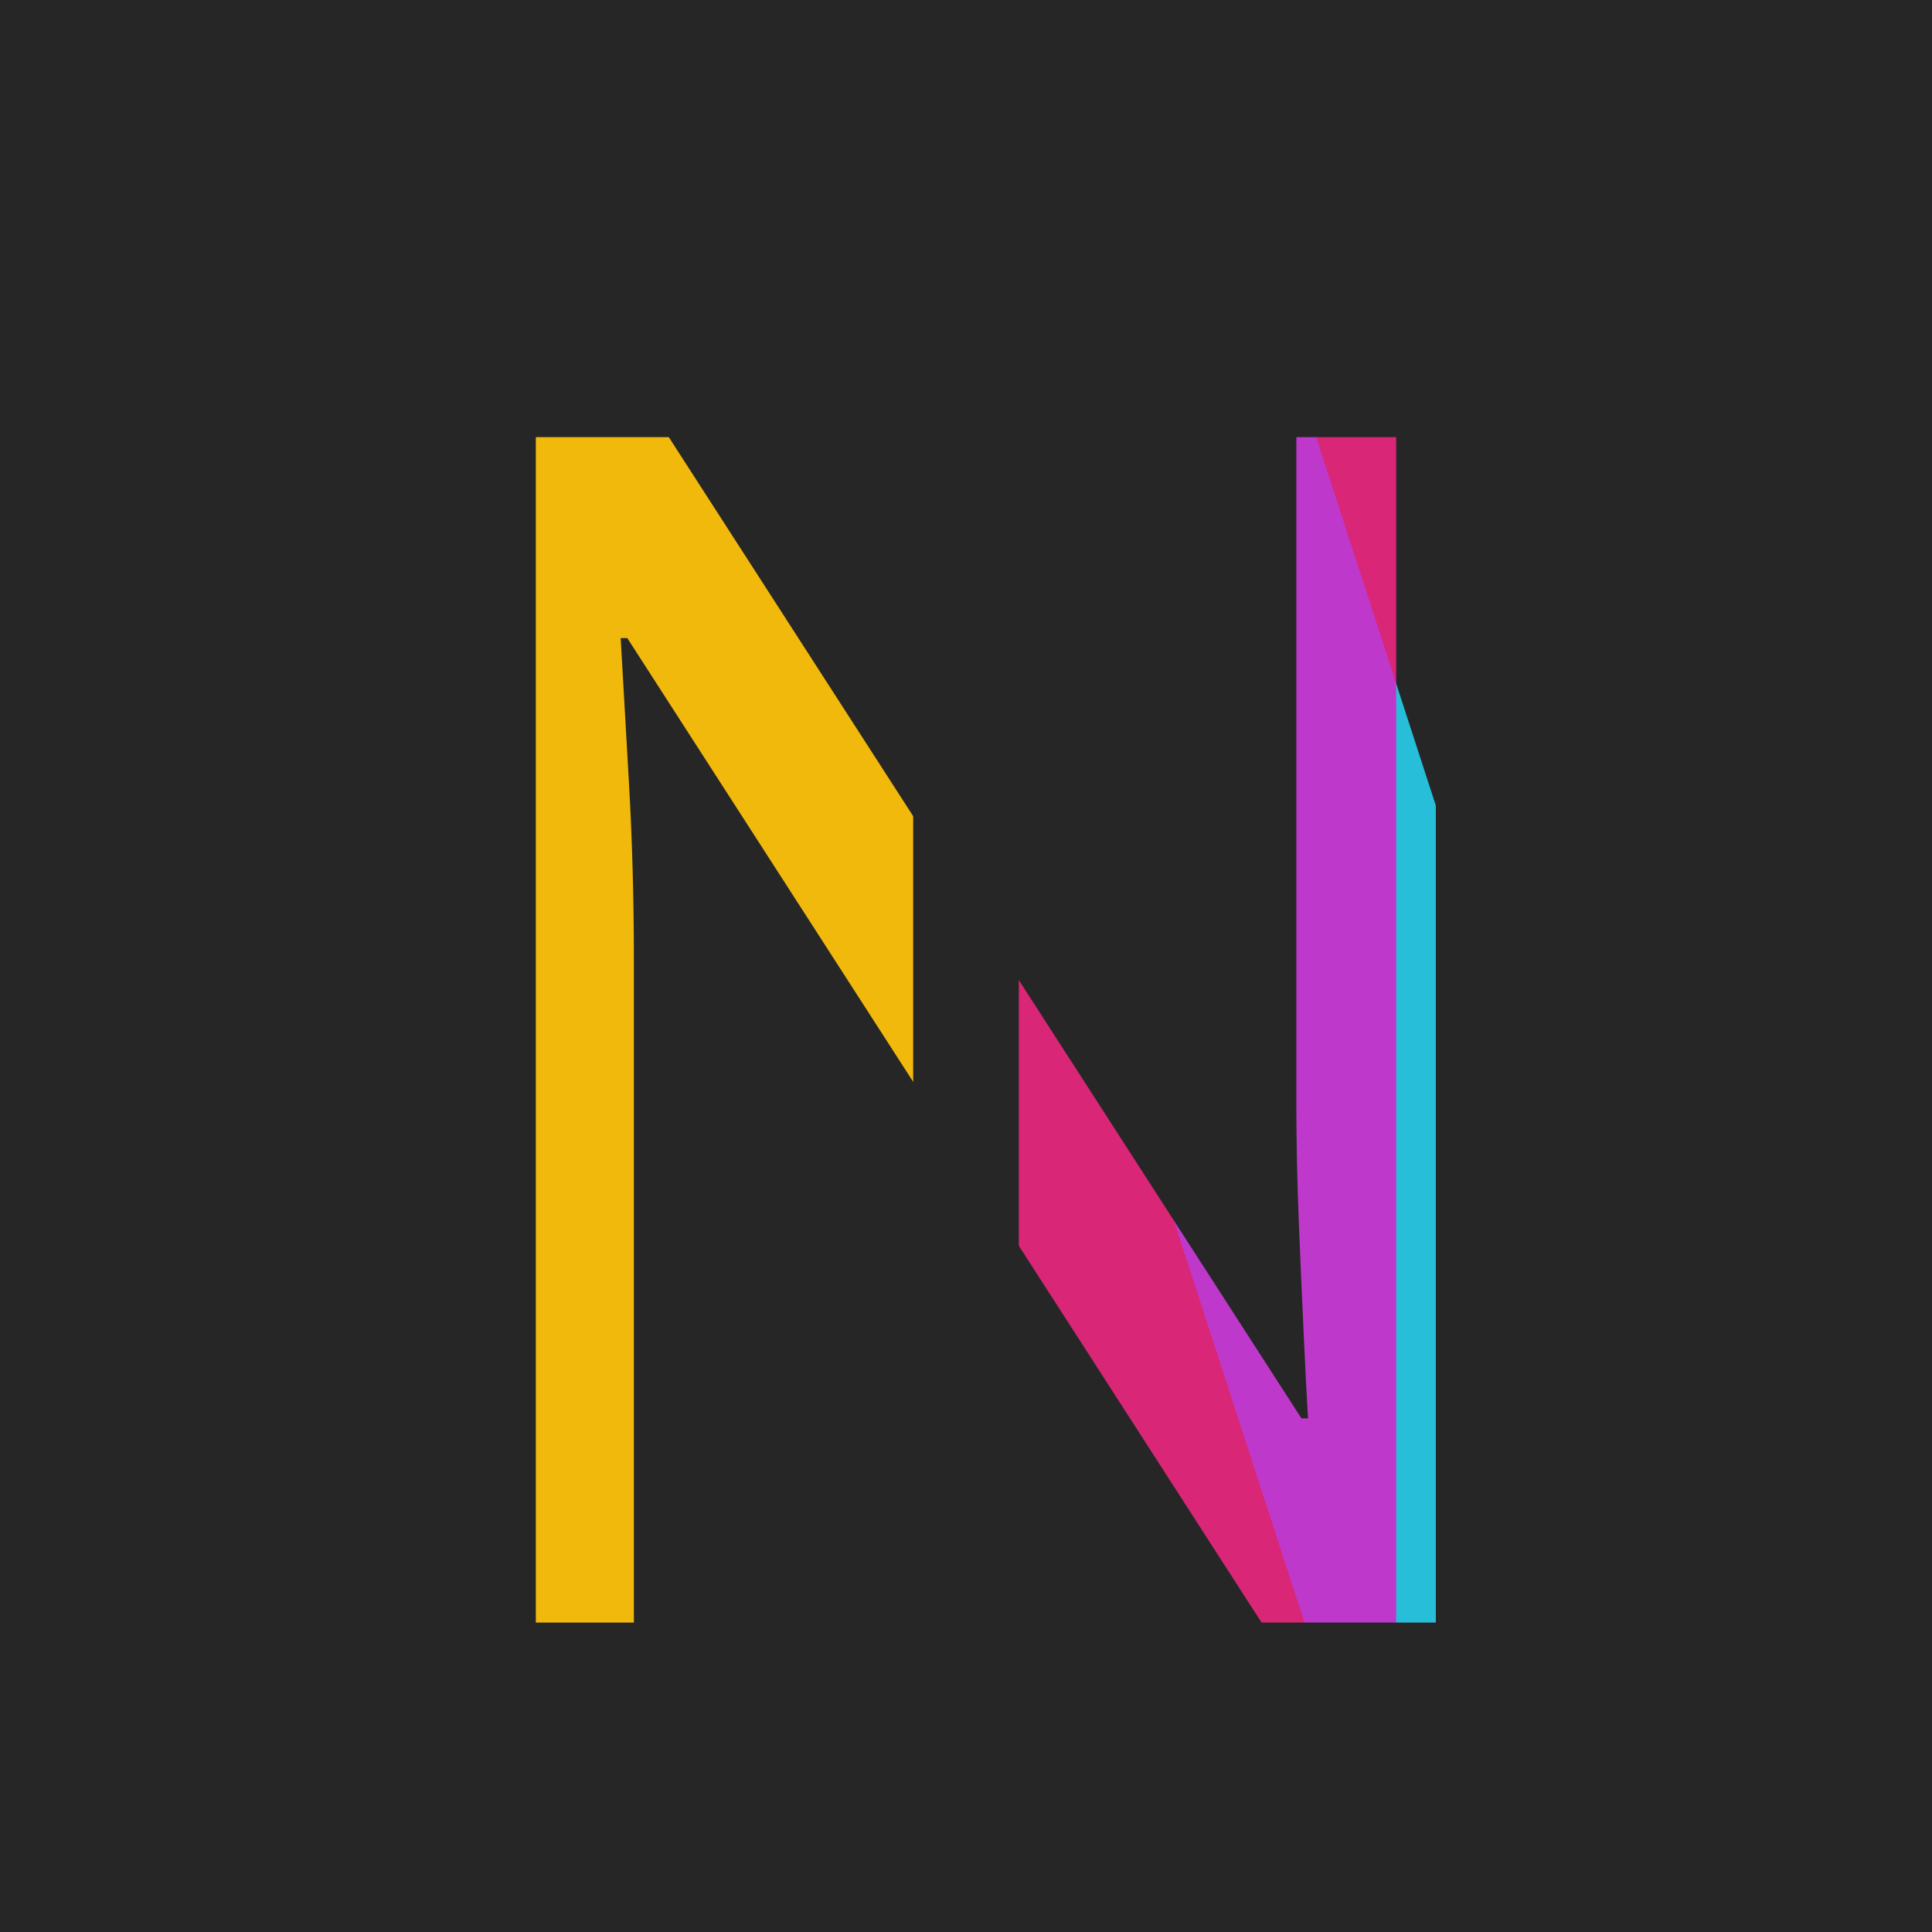
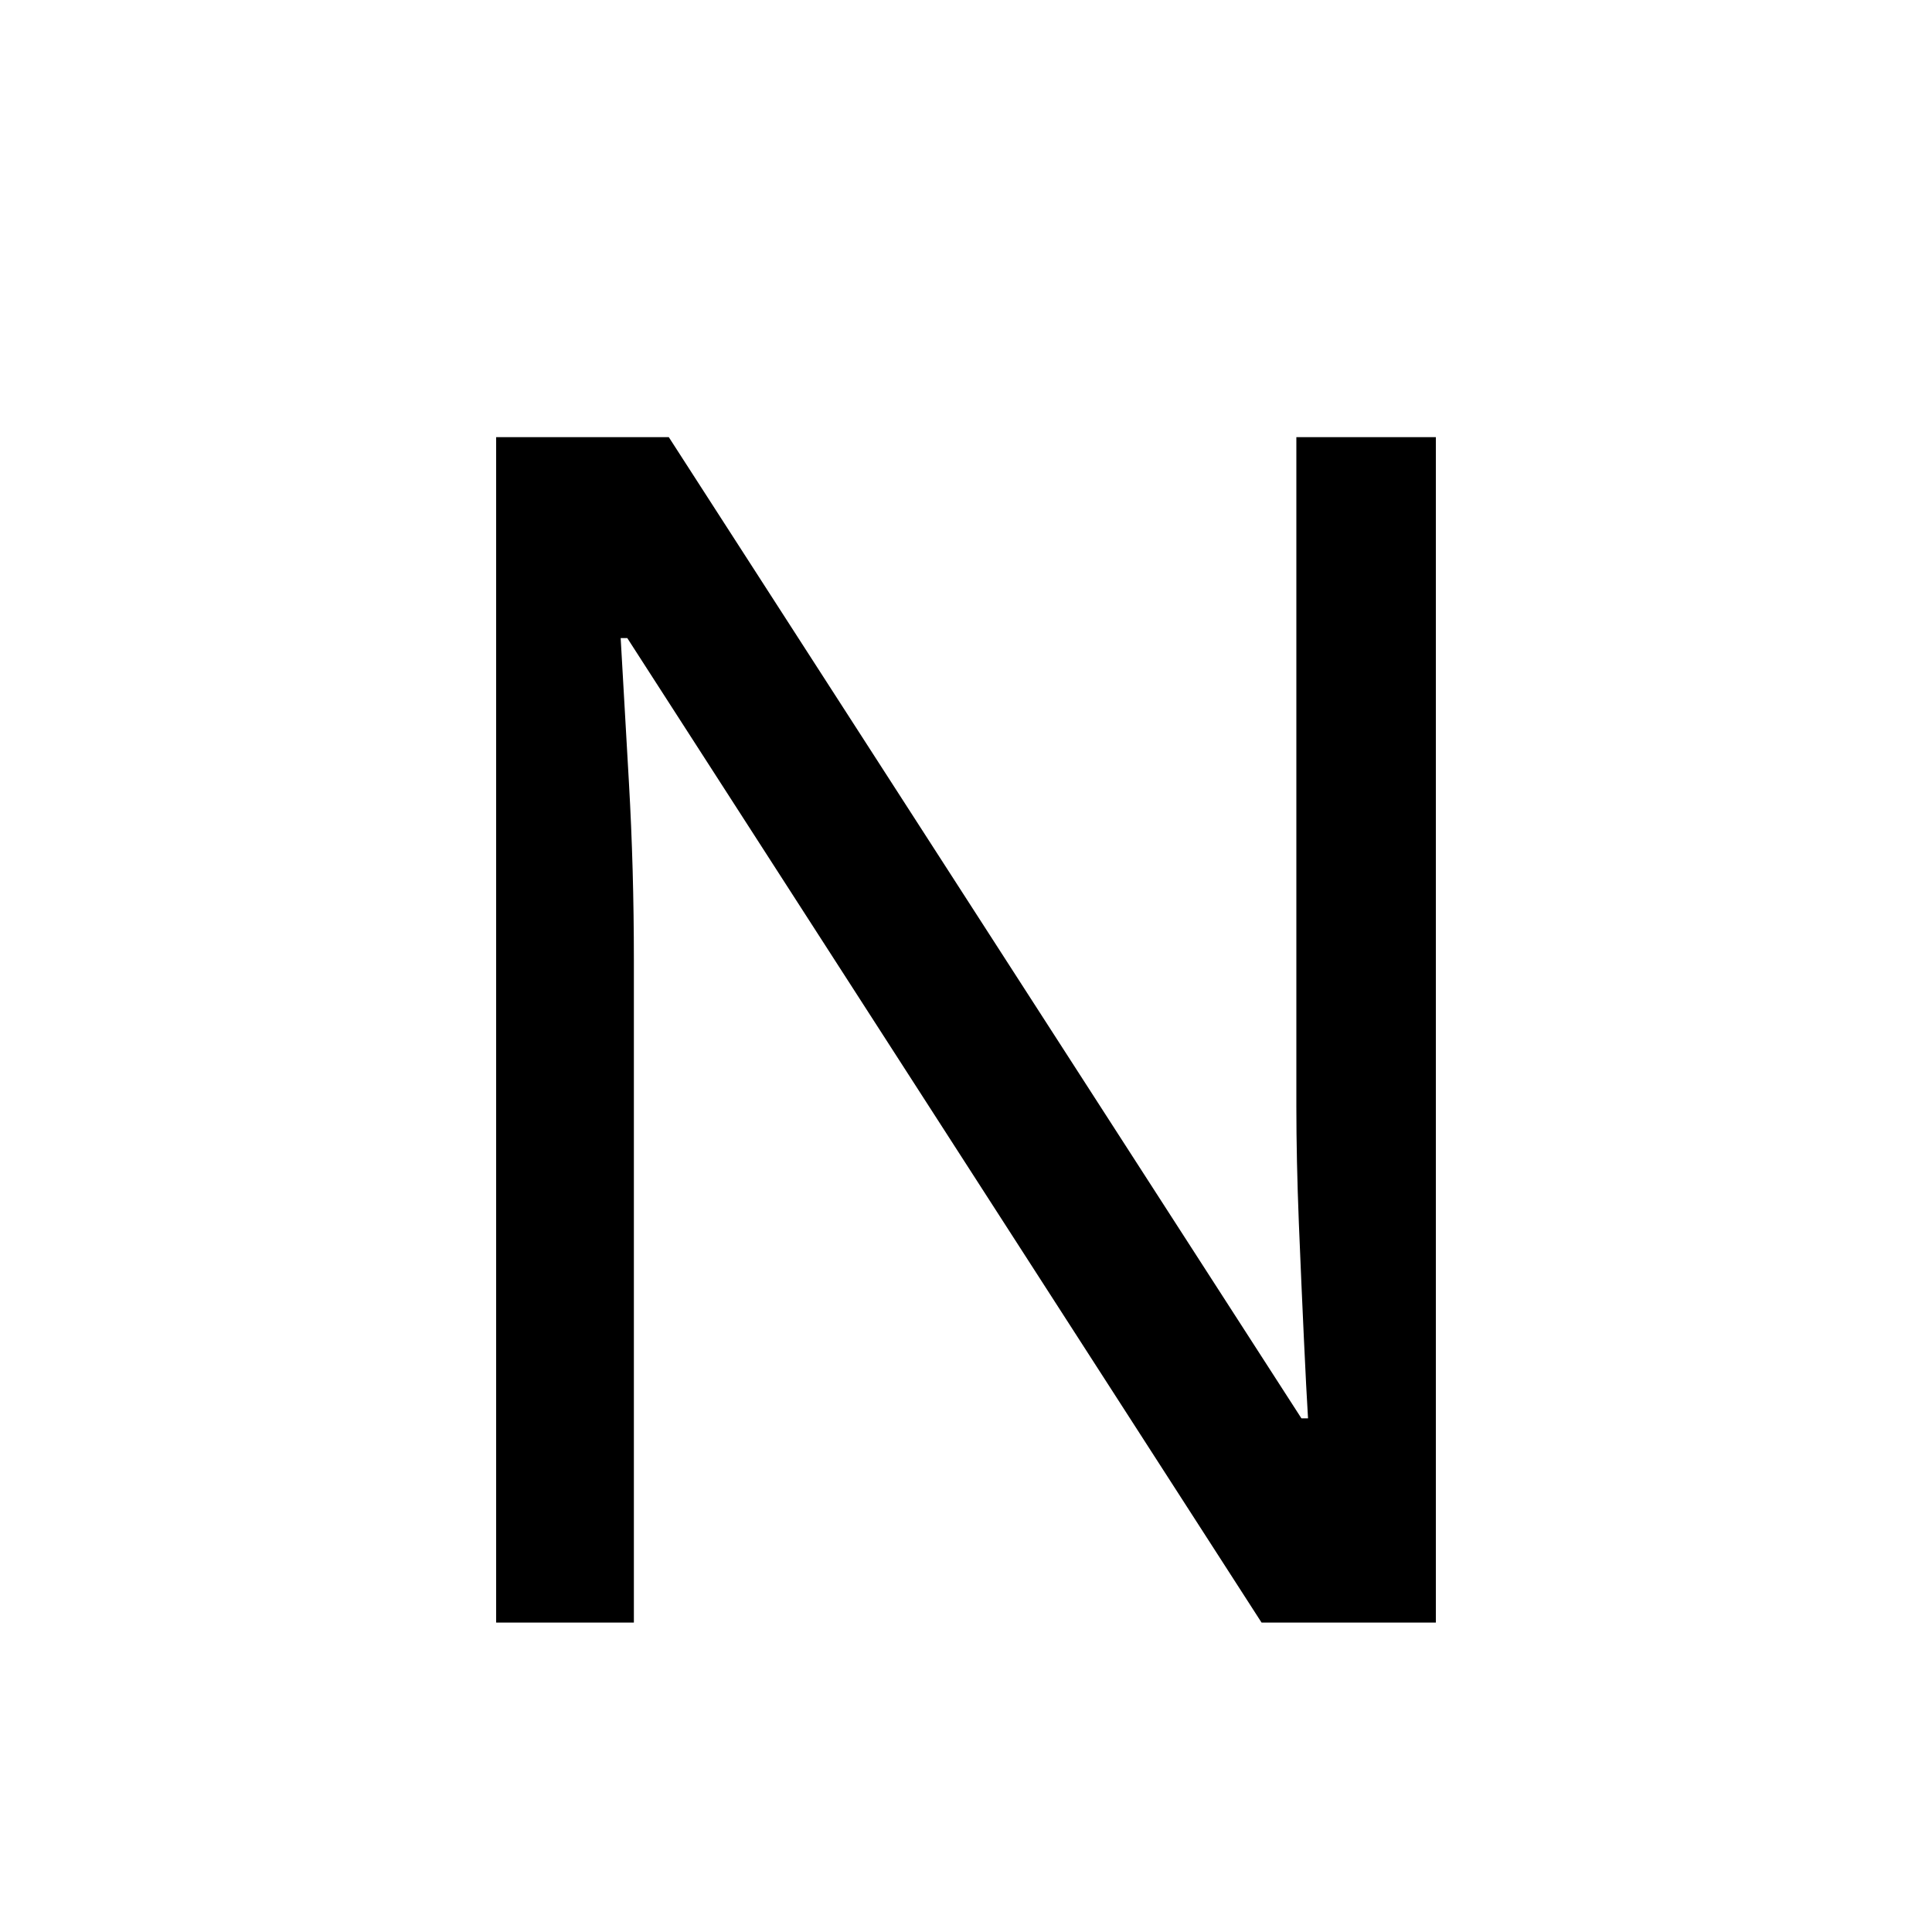
- <svg xmlns="http://www.w3.org/2000/svg" xmlns:xlink="http://www.w3.org/1999/xlink" width="256" height="256" viewBox="0 0 256 256">
+ <svg xmlns="http://www.w3.org/2000/svg" width="256" height="256" viewBox="0 0 256 256">
  <style>
-     #bg {
-       fill: hsl(0, 0%, 15%);
+     #BG {
+       fill: white;
      width: 100%;
      height: 100%;
-     }
- 
-     rect[id*="color"] {
-       width: 50px;
-       height: 100%;
-       mix-blend-mode: hard-light;
-     }
- 
-     #color1 {
-       fill: hsl(45, 90%, 50%);
-       transform: translate(71px, 0);
-     }
- 
-     #color2 {
-       fill: hsl(189, 70%, 50%);
-       transform: translate(103px, 0) rotate(-18deg);
-       transform-origin: 25px 50%;
-     }
- 
-     #color3 {
-       fill: hsl(333, 70%, 50%);
-       transform: translate(135px, 0);
    }

    text {
      font-family: Impact, Haettenschweiler, 'Arial Narrow Bold', sans-serif;
      font-size: 220px;
      text-anchor: middle;
-     }
- 
-     .masks {
-       fill: white;
+       fill: black;
    }
  </style>
-   <defs>
-     <symbol id="N">
-       <text x="128" y="215">N</text>
-     </symbol>
-     <mask id="_N" class="masks">
-       <use xlink:href="#N" />
-     </mask>
-   </defs>
-   <rect id="bg" />
-   <g style="mask: url(#_N);">
-     <rect id="color1" />
-     <rect id="color2" />
-     <rect id="color3" />
-   </g>
+   <rect id="BG" />
+   <text x="128" y="215">N</text>
</svg>
